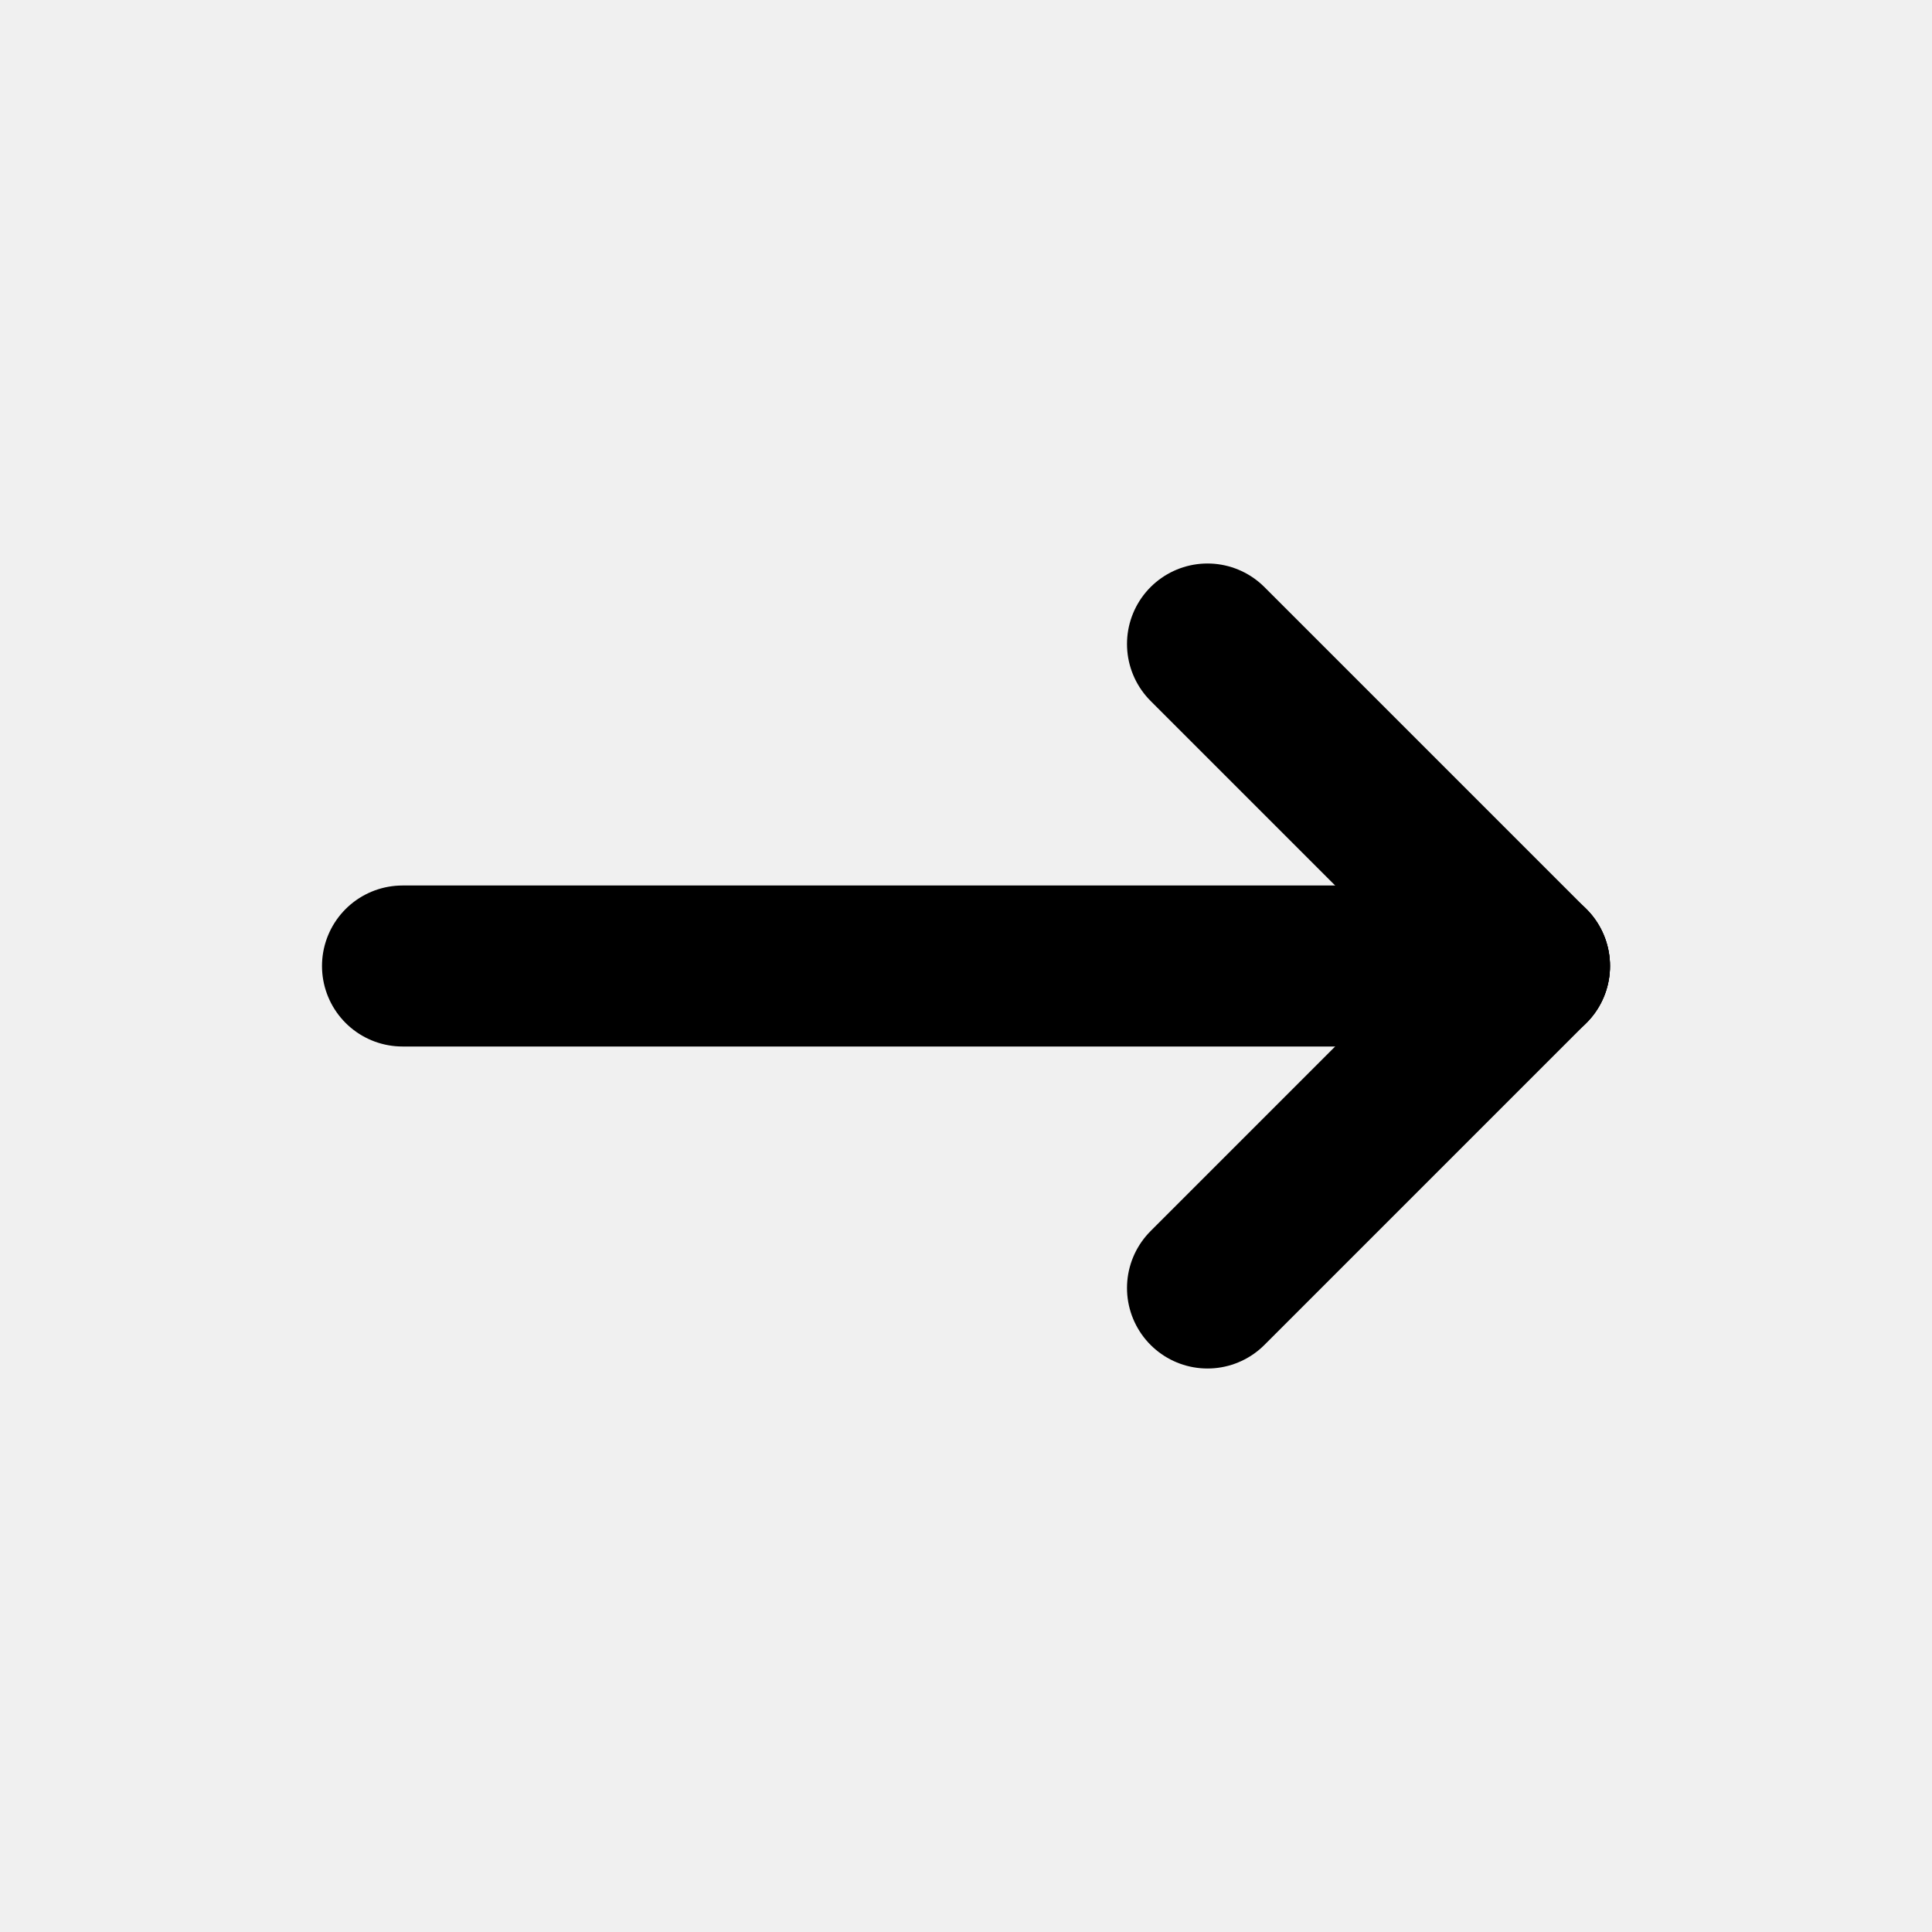
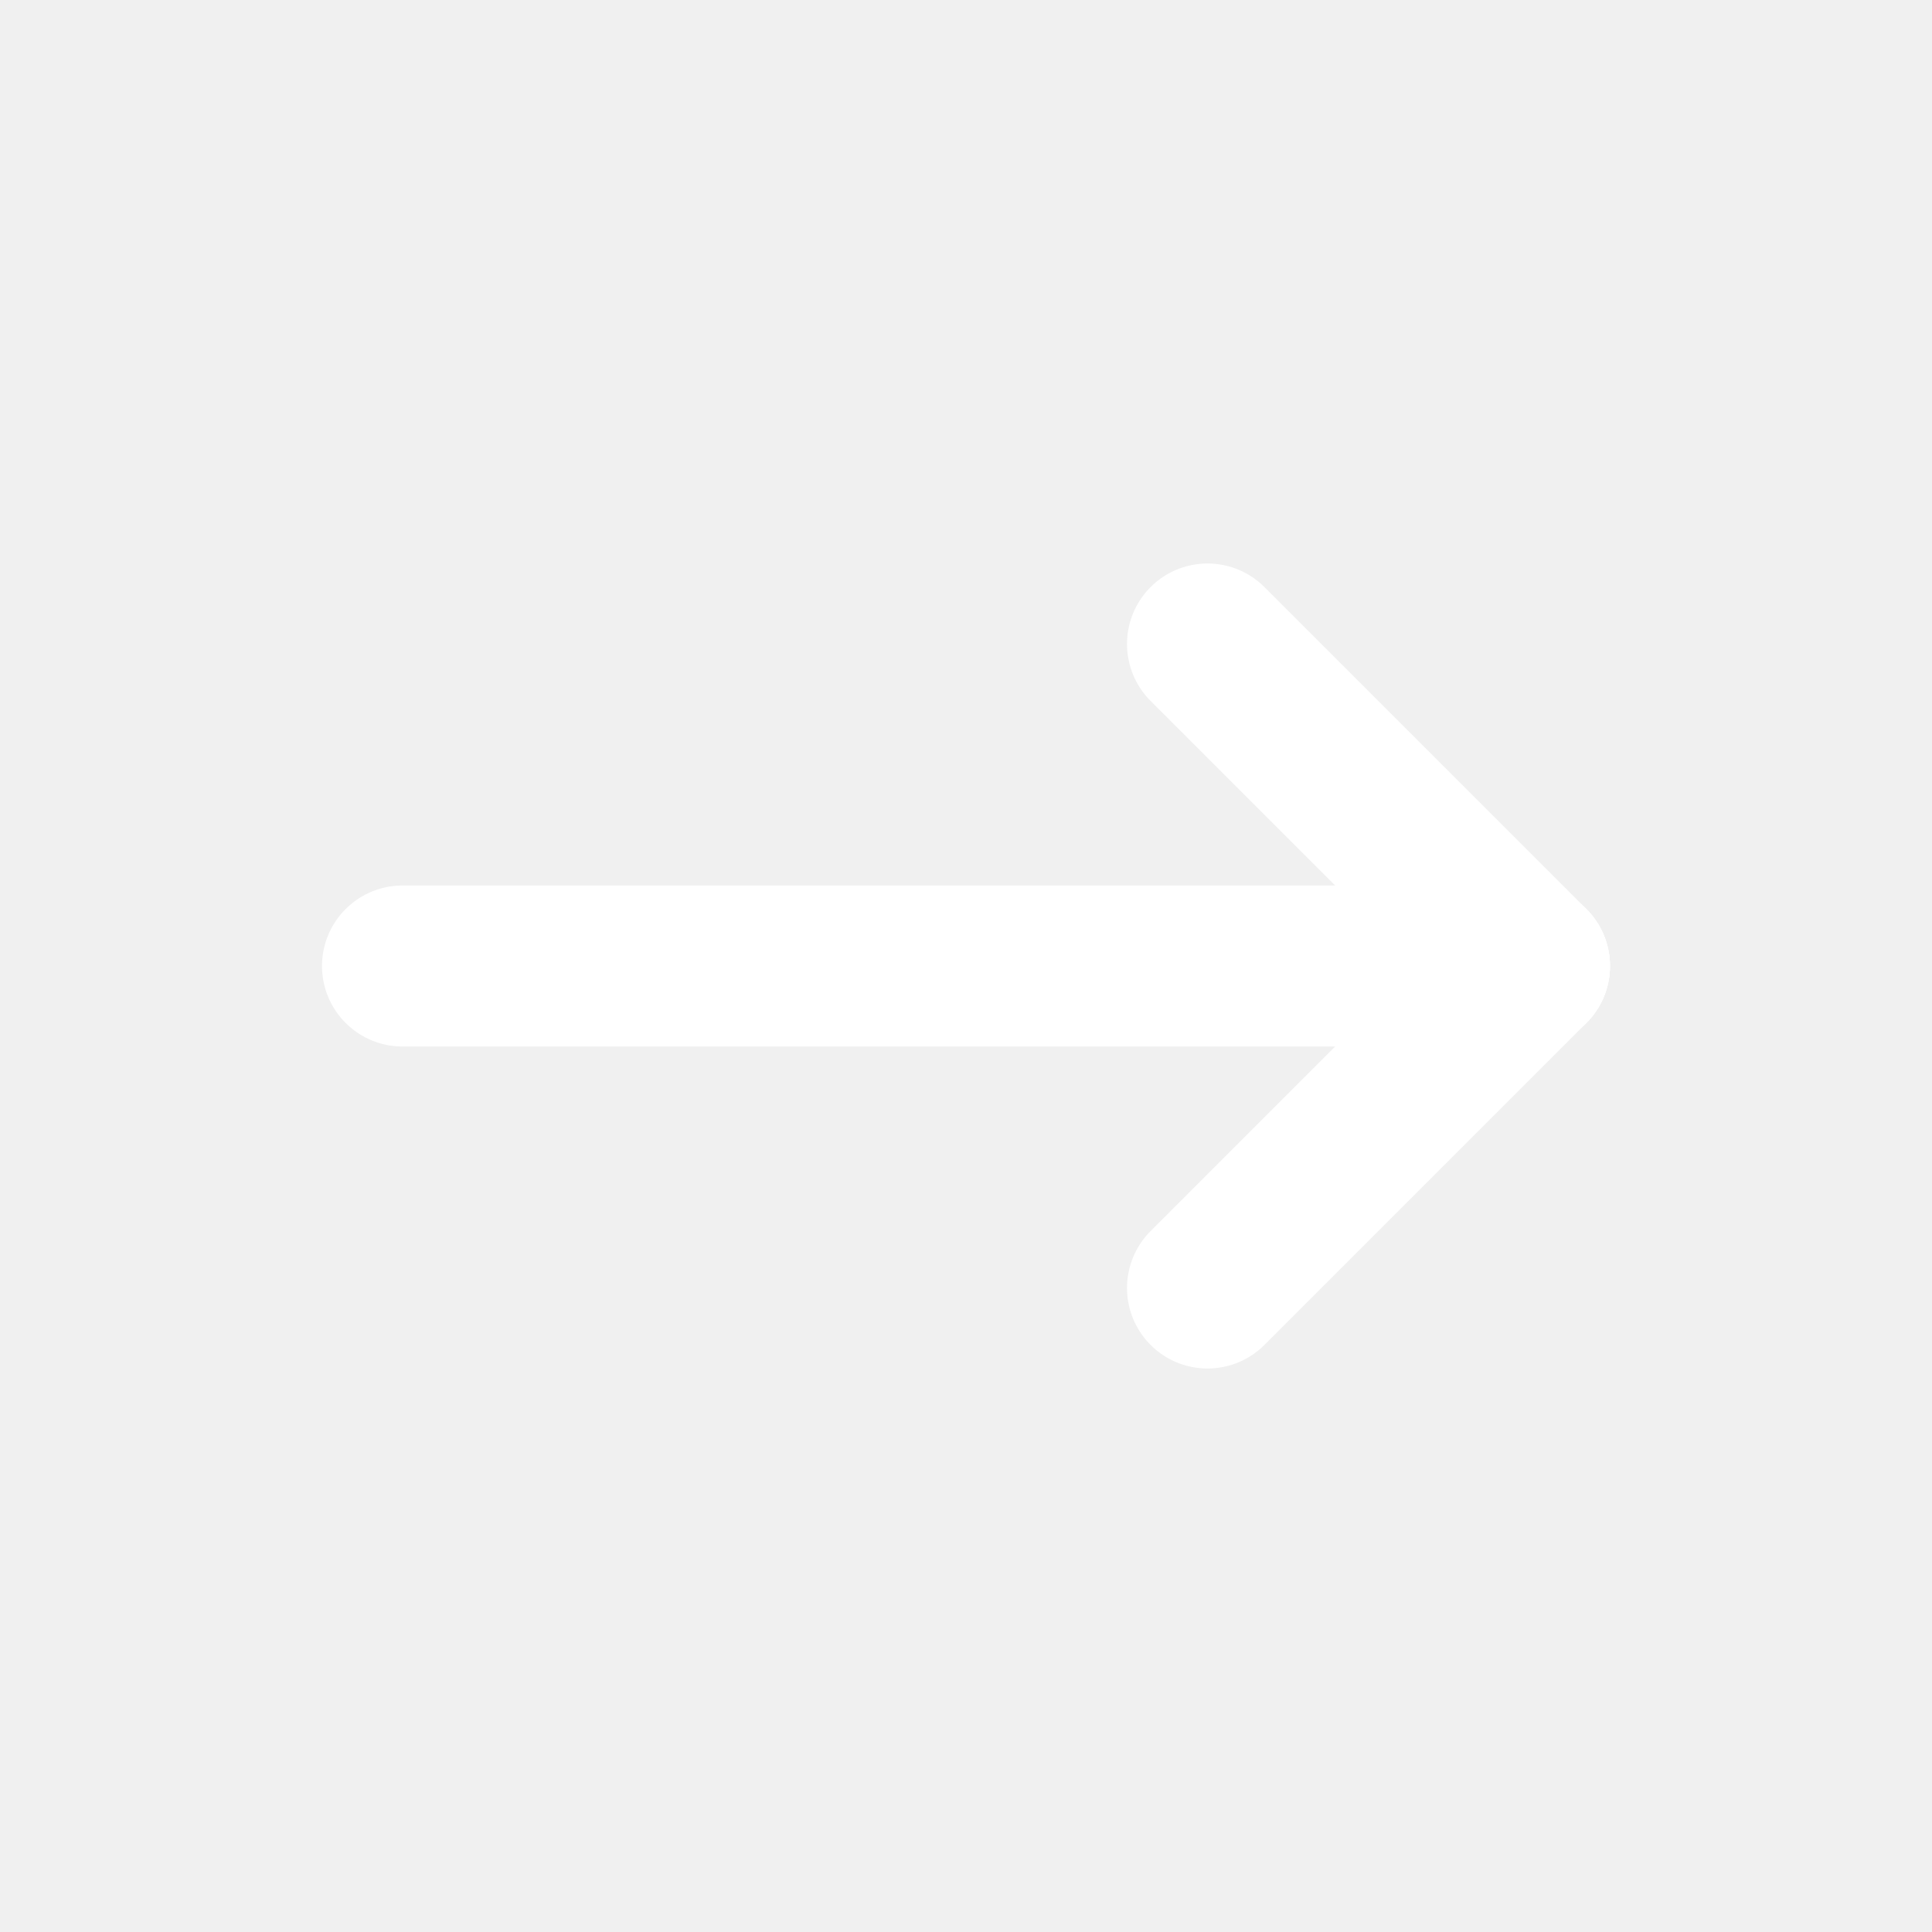
- <svg xmlns="http://www.w3.org/2000/svg" width="24" height="24" viewBox="0 0 24 24" fill="none" stroke="currentColor" stroke-width="2" stroke-linecap="round" stroke-linejoin="round" class="icon icon-tabler icons-tabler-outline icon-tabler-arrow-narrow-right">
+ <svg xmlns="http://www.w3.org/2000/svg" width="40" height="40" viewBox="0 0 24 24" fill="none" stroke="white" stroke-width="2" stroke-linecap="round" stroke-linejoin="round" class="icon icon-tabler icons-tabler-outline icon-tabler-arrow-narrow-right">
  <path stroke="none" d="M0 0h24v24H0z" fill="none" />
  <path d="M5 12l14 0" />
  <path d="M15 16l4 -4" />
  <path d="M15 8l4 4" />
</svg>
